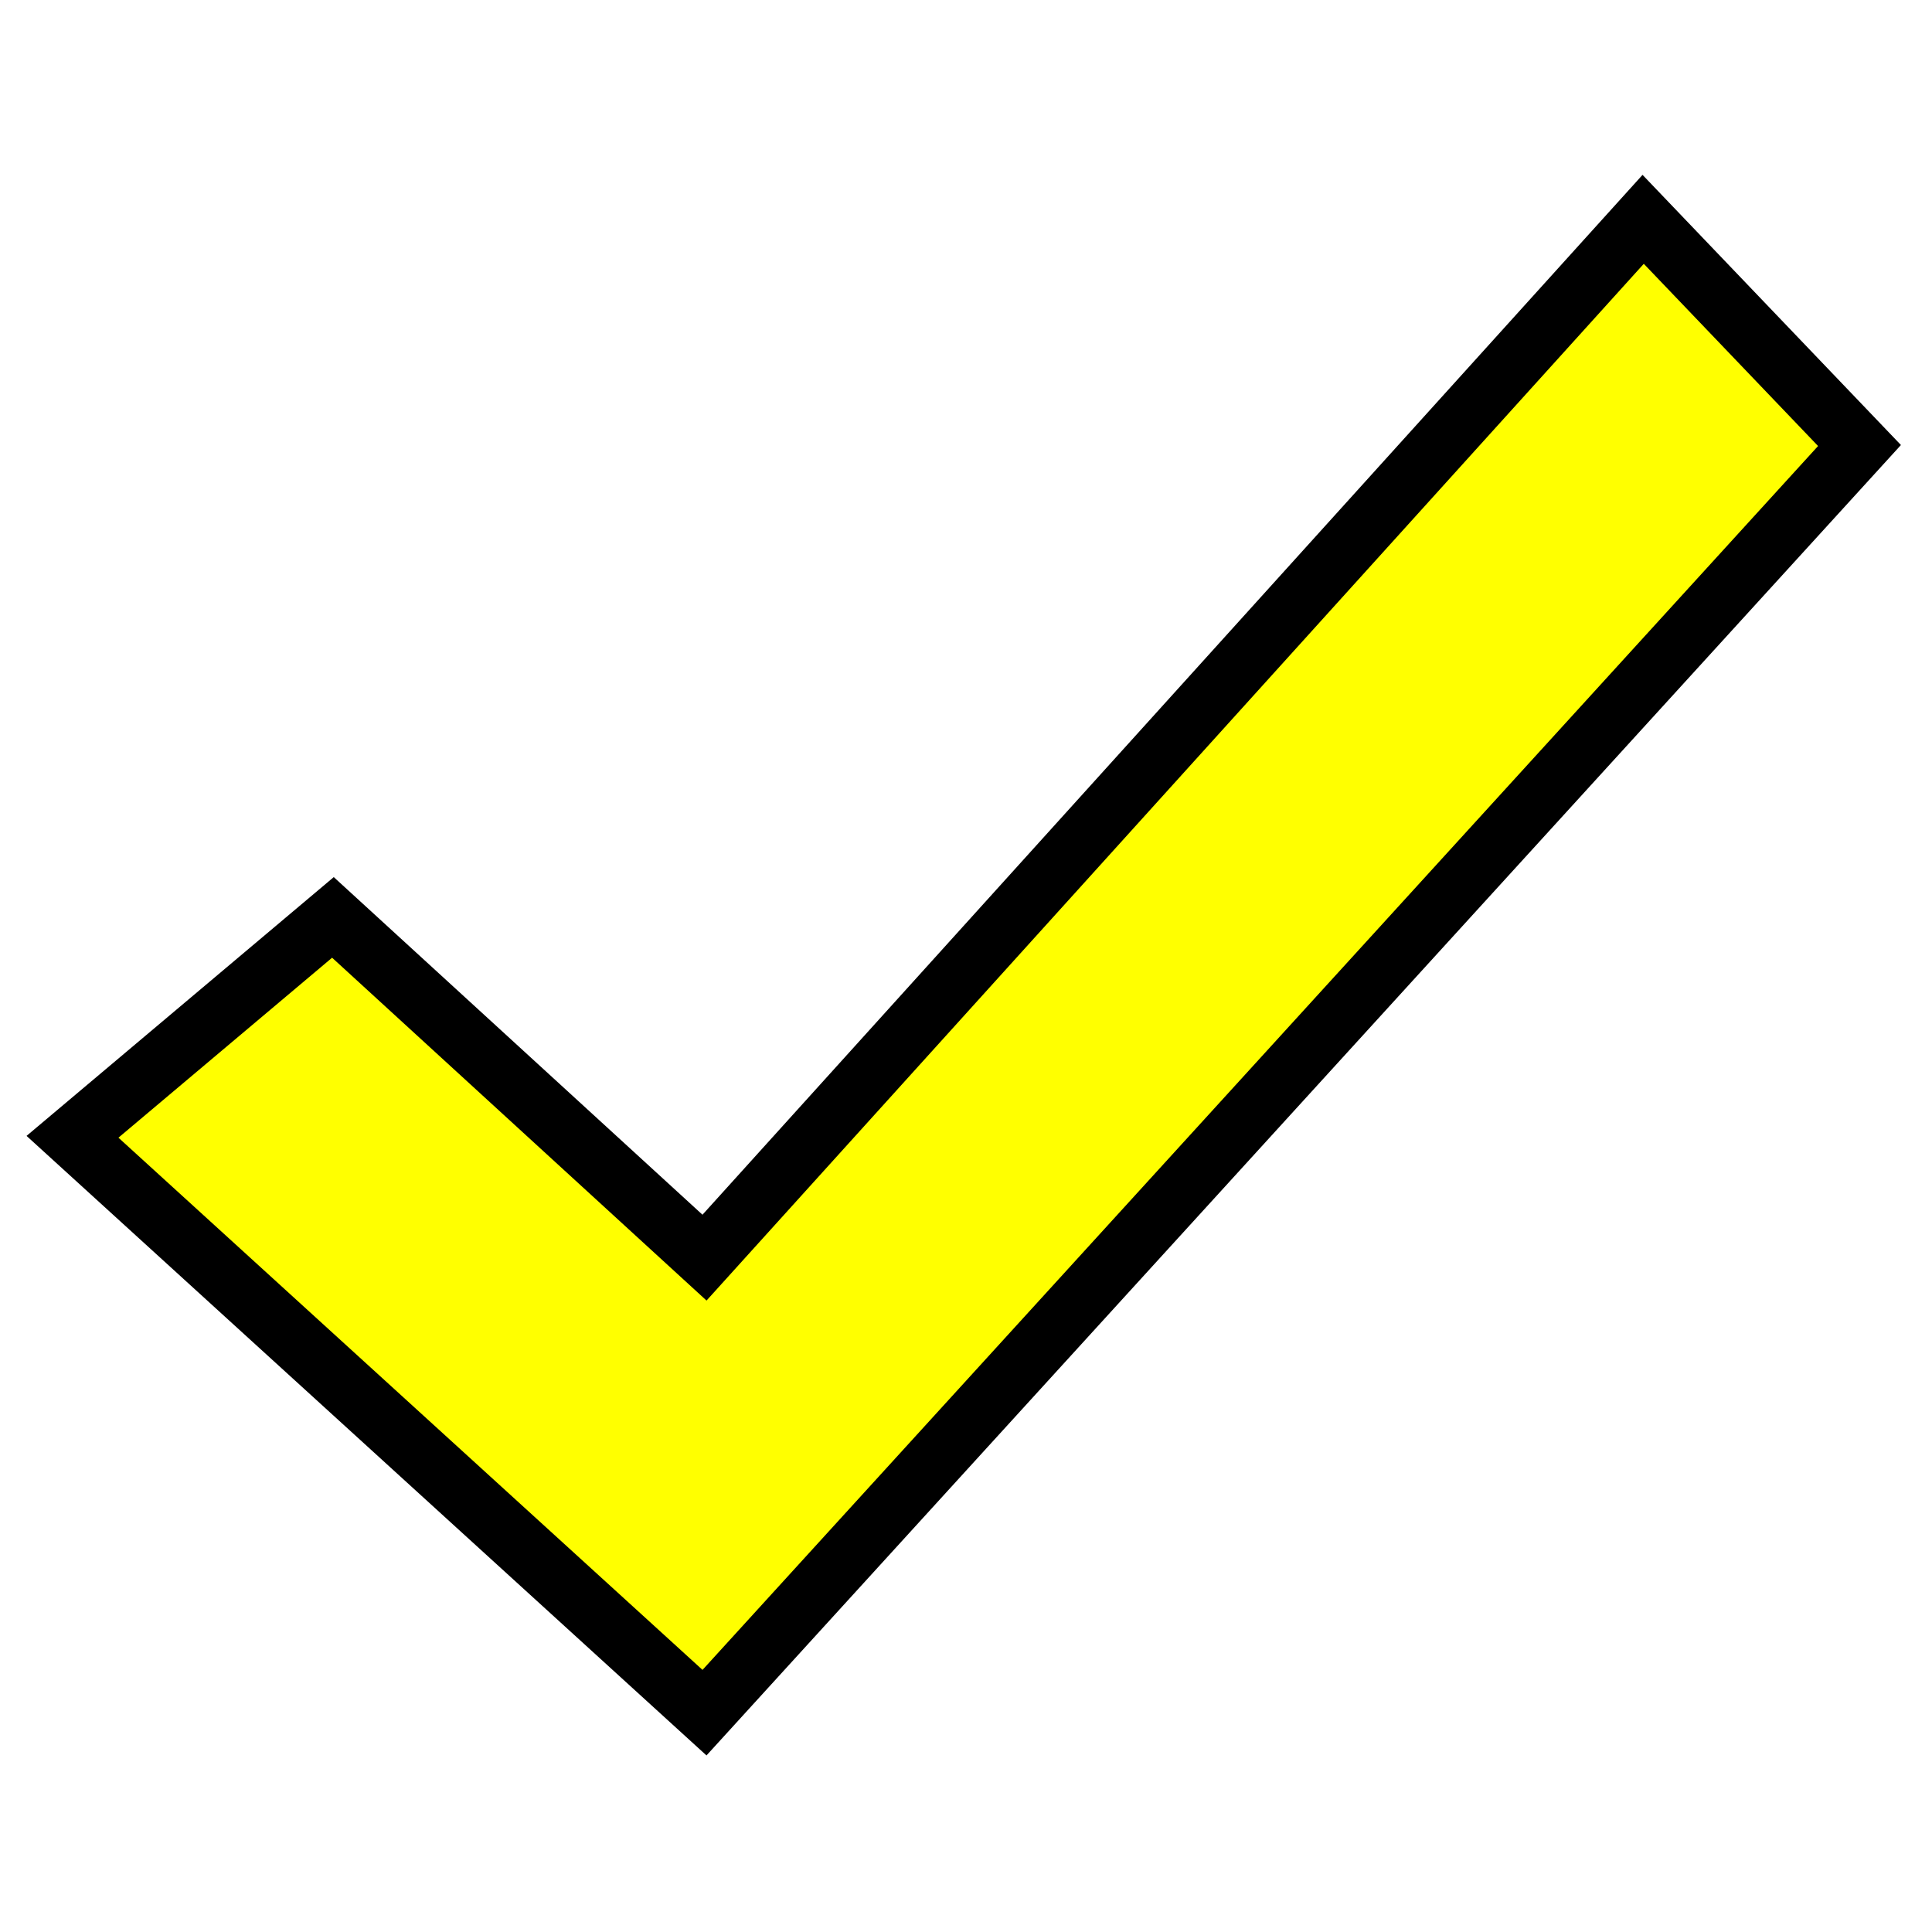
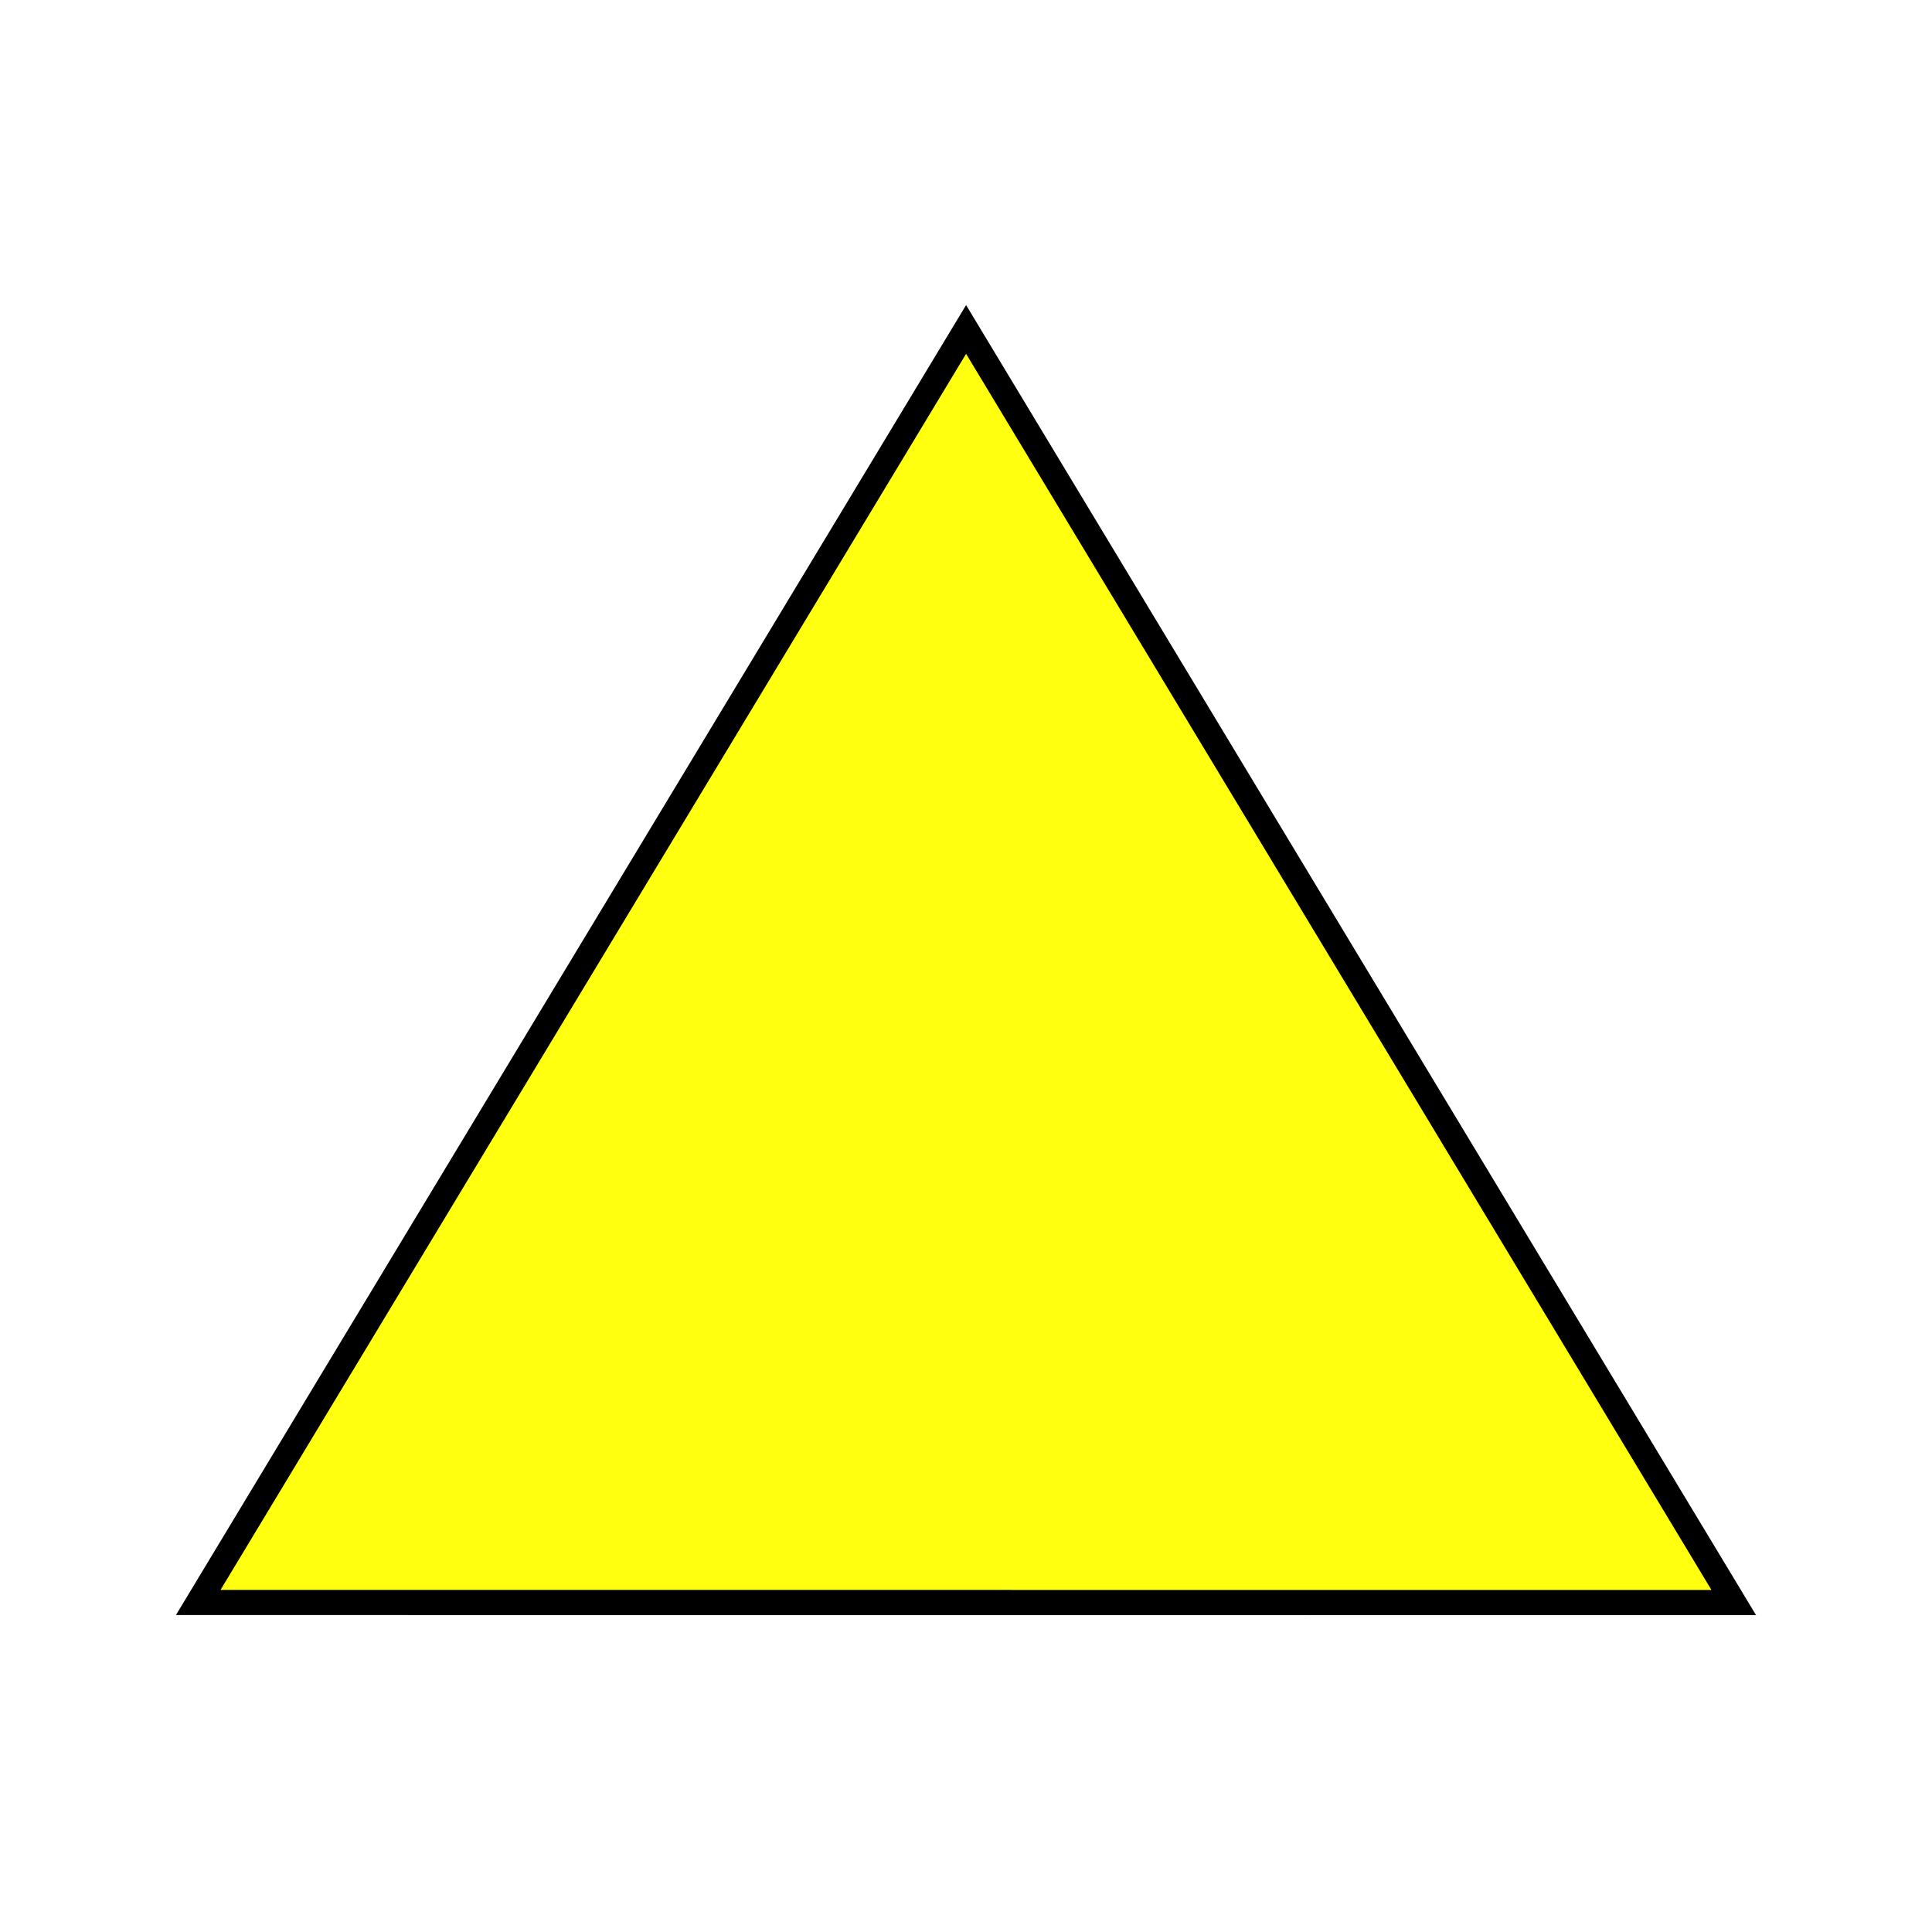
- <svg xmlns="http://www.w3.org/2000/svg" width="40" height="40" viewBox="0 0 40 40">
-   <path d="M 1.501,23.536 6.893,18.994 14.586,26.038 34.02,4.541 38.499,9.224 14.586,35.459 z" id="path4" style="fill:#ffff00;fill-opacity:1;stroke:#000000;stroke-width:1.254;stroke-opacity:1" />
+ <svg xmlns="http://www.w3.org/2000/svg" width="64" height="64" viewBox="0 0 64 64">
+   <path d="M 32.003,10.913 57.433,53.087 6.567,53.084 z" id="path2985" style="fill:#ffff00;fill-opacity:0.941;fill-rule:nonzero;stroke:#000000;stroke-width:0.834;stroke-miterlimit:4;stroke-opacity:1;stroke-dasharray:none" />
</svg>
